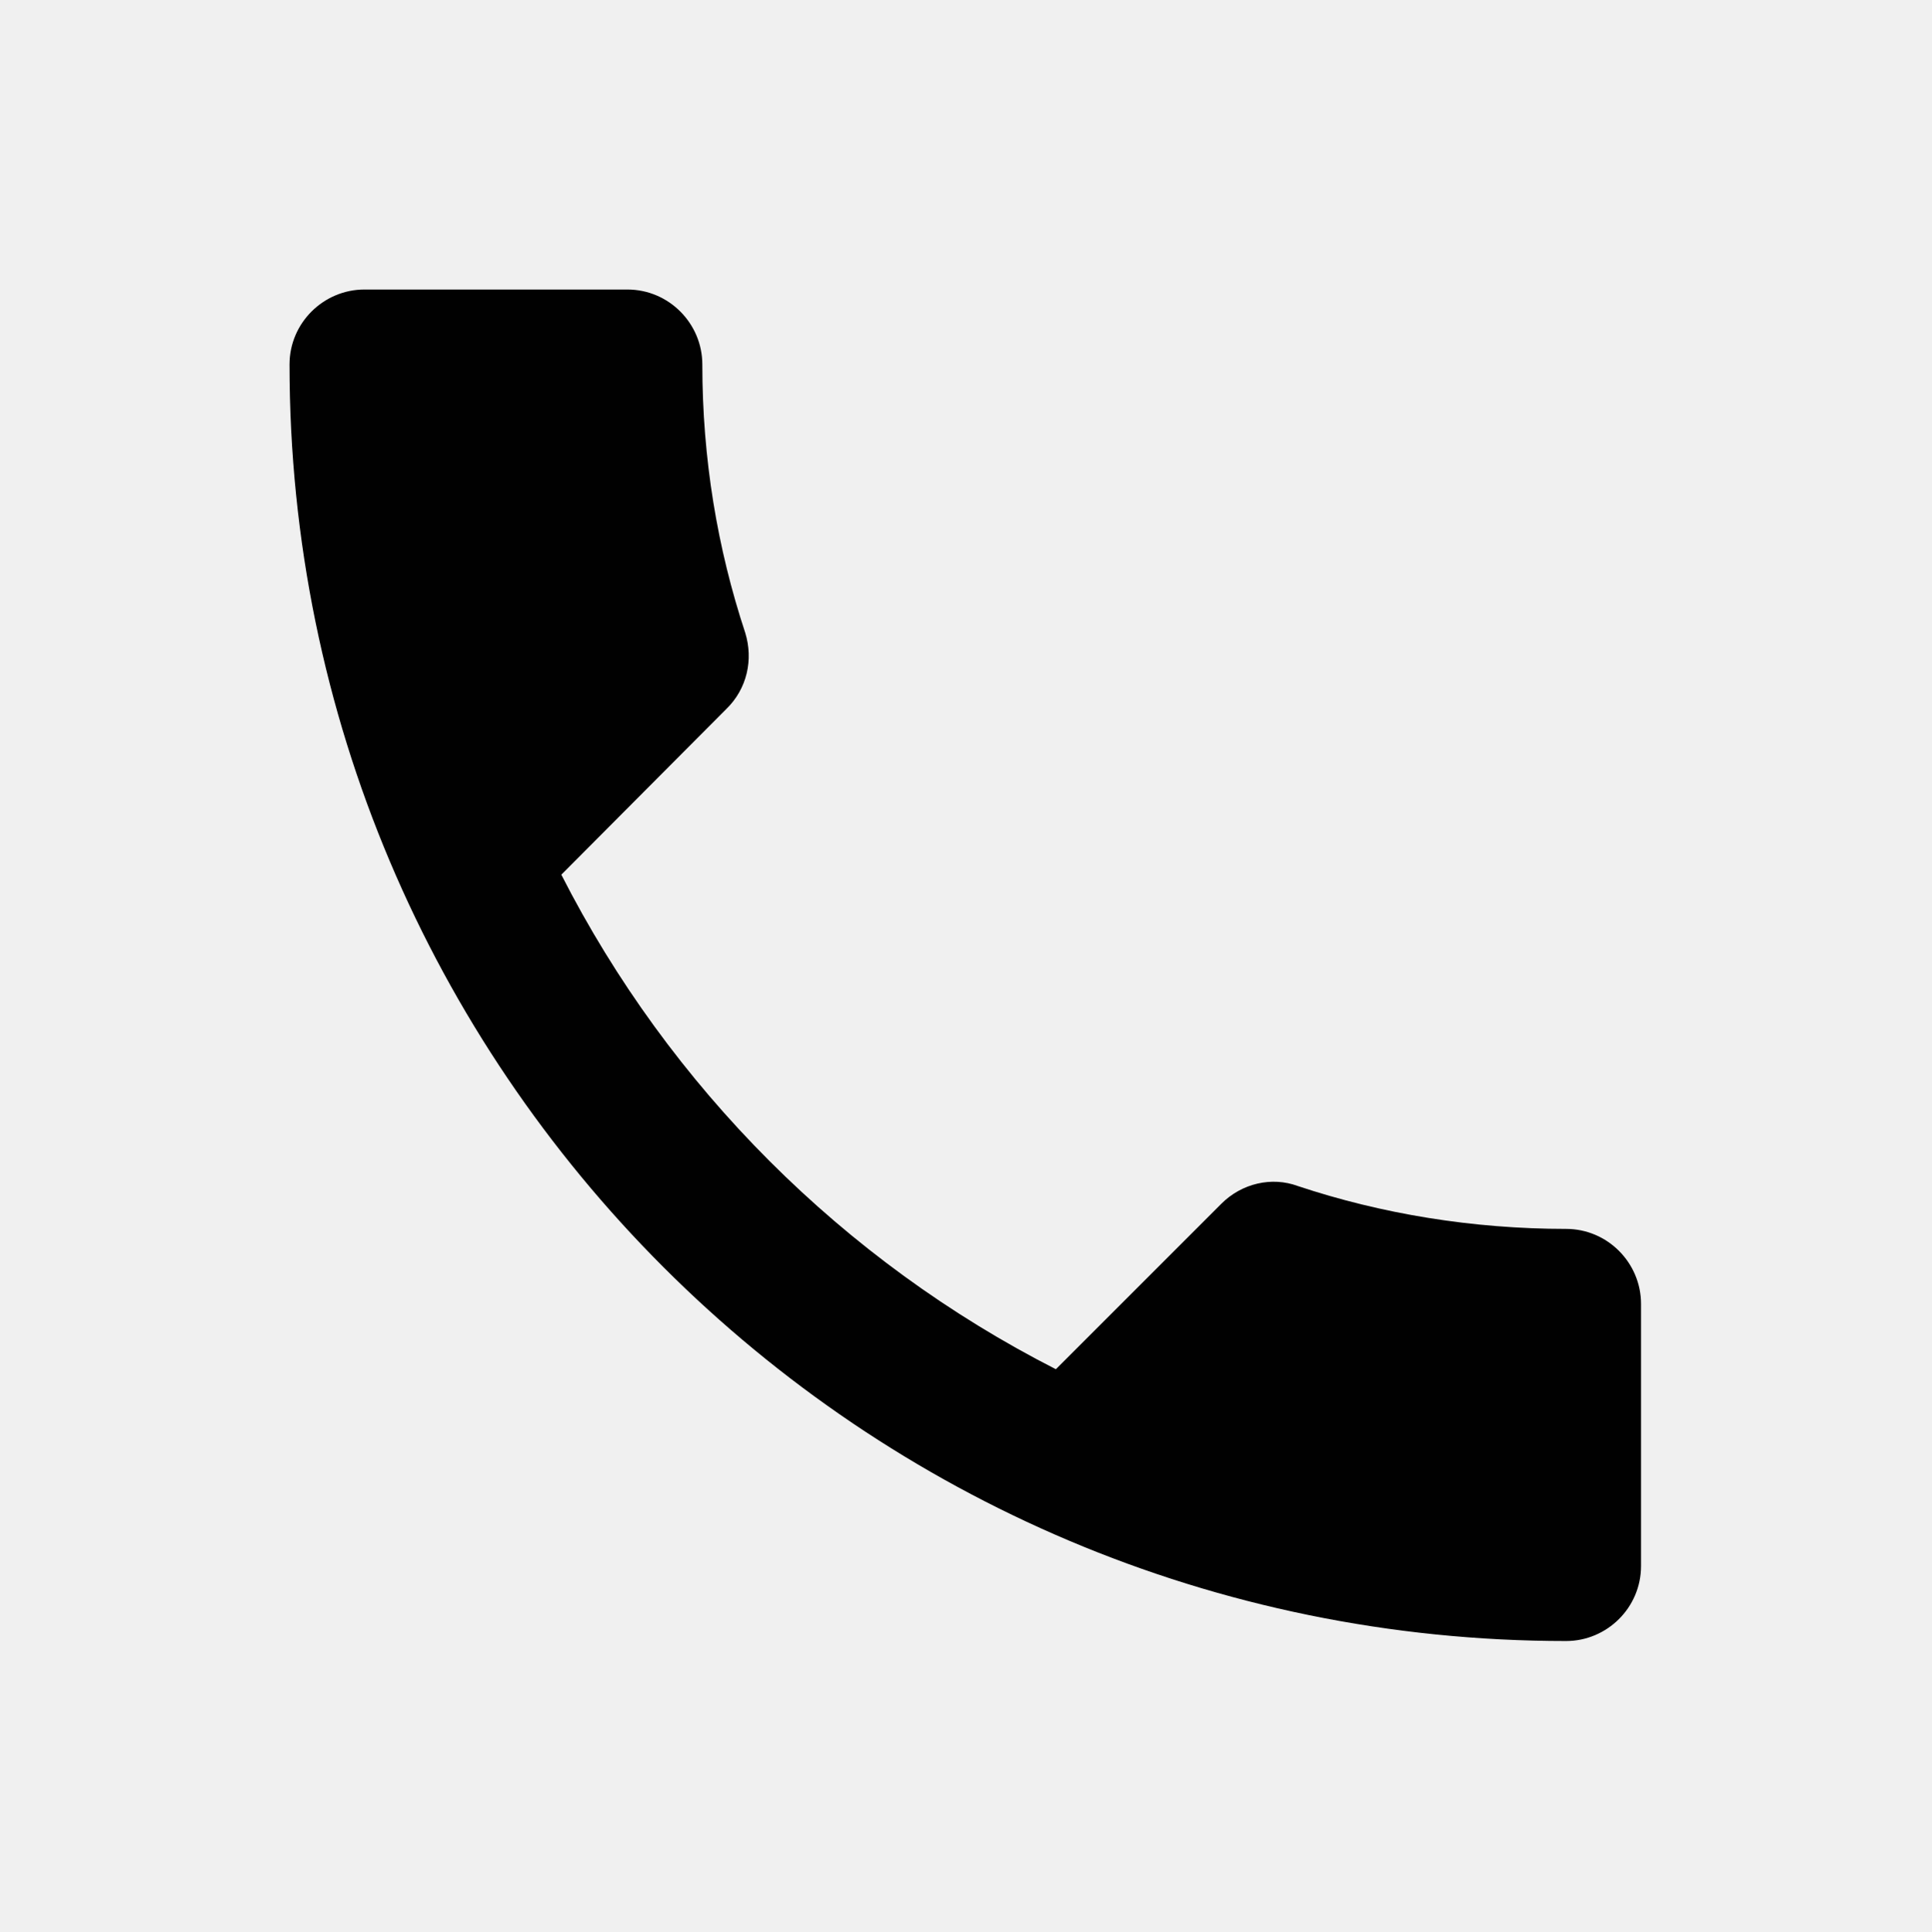
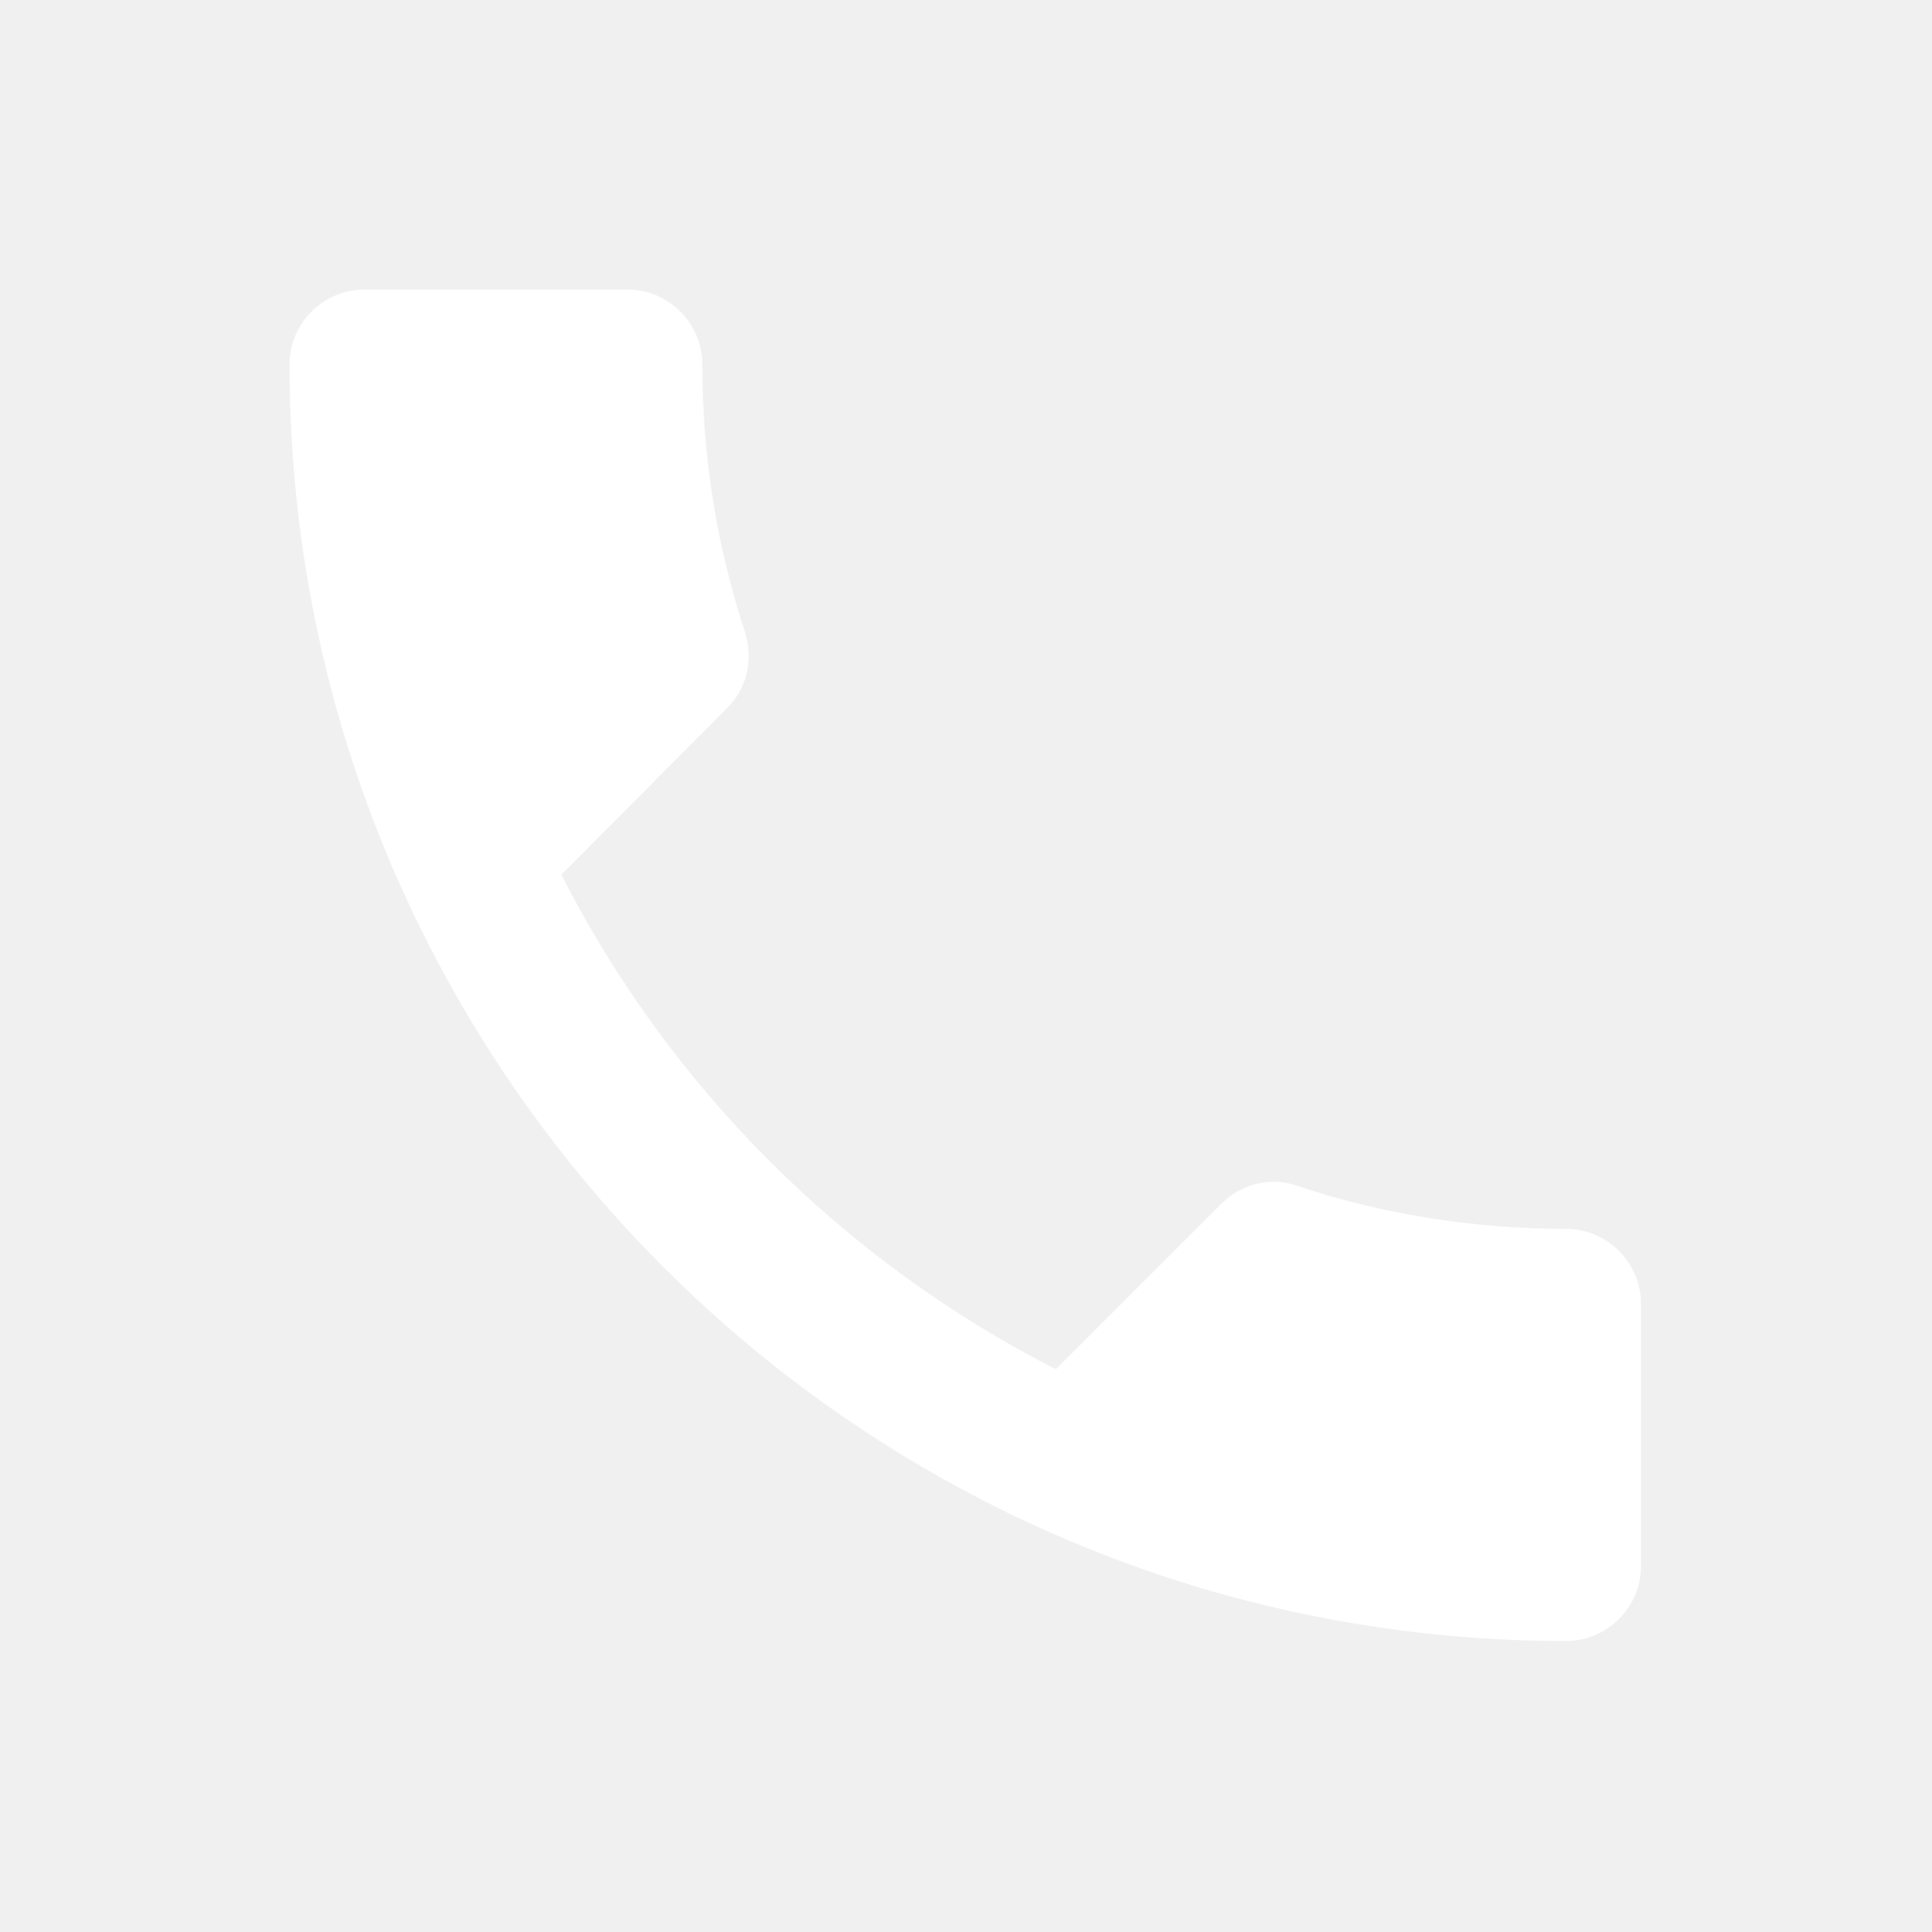
<svg xmlns="http://www.w3.org/2000/svg" version="1.1" id="Layer_1" x="0px" y="0px" viewBox="0 0 283.5 283.5" style="enable-background:new 0 0 283.5 283.5;" xml:space="preserve">
  <style type="text/css">
	.Half_x0020_Highlight_x0020_Blue{fill:url(#SVGID_1_);stroke:#FFFFFF;stroke-width:0.25;stroke-miterlimit:1;}
	.st0{fill:none;stroke:#000000;stroke-miterlimit:10;}
- 	.st1{fill:#060606;}
- 	.st2{fill:#010101;}
+ 	.st1{fill:#FFFFFF;}
+ 	.st2{fill:#060606;}
	.st3{opacity:0.3;fill:#060606;}
- 	.st4{fill:url(#SVGID_2_);}
- 	.st5{fill:#FFFFFF;}
- 	.st6{fill:url(#SVGID_3_);}
- 	.st7{fill:url(#SVGID_4_);}
- 	.st8{fill:url(#SVGID_5_);}
- 	.st9{fill:url(#SVGID_6_);}
- 	.st10{fill:#040404;}
- 	.st11{fill:#30B454;}
- 	.st12{opacity:0.5;}
- 	.st13{fill:none;}
+ 	.st4{fill:#30B454;}
+ 	.st5{opacity:0.5;}
</style>
  <linearGradient id="SVGID_1_" gradientUnits="userSpaceOnUse" x1="-935.43" y1="-2925.951" x2="-935.43" y2="-2926.951">
    <stop offset="0" style="stop-color:#2D409A" />
    <stop offset="0.618" style="stop-color:#2A3282" />
    <stop offset="0.629" style="stop-color:#2A3592" />
    <stop offset="0.983" style="stop-color:#0063A0" />
  </linearGradient>
  <g id="RSS_-_Grey">
    <g id="Reload_-_Orange">
      <g id="Hand">
		</g>
    </g>
  </g>
  <g id="Info">
    <g id="Delete">
	</g>
    <g id="Check">
      <g id="Help">
        <g id="Add_Favorite">
          <g id="Favorite">
            <g id="Photo">
              <g id="Zoom_In">
						</g>
            </g>
          </g>
        </g>
      </g>
    </g>
  </g>
-   <path class="st2" d="M82.4,128.4c15.9,31.2,41.4,56.7,72.6,72.6l24.3-24.3c3-3,7.4-4,11.2-2.6c12.3,4.1,25.7,6.3,39.4,6.3  c6.1,0,11,5,11,11v38.5c0,6.1-5,11-11,11c-103.5,0-187.4-83.9-187.4-187.4c0-6.1,5-11,11-11h38.6c6.1,0,11,5,11,11  c0,13.8,2.2,27,6.3,39.4c1.2,3.9,0.3,8.2-2.8,11.2L82.4,128.4z" />
+   <path class="st1" d="M82.4,128.4c15.9,31.2,41.4,56.7,72.6,72.6l24.3-24.3c3-3,7.4-4,11.2-2.6c12.3,4.1,25.7,6.3,39.4,6.3  c6.1,0,11,5,11,11v38.5c0,6.1-5,11-11,11c-103.5,0-187.4-83.9-187.4-187.4c0-6.1,5-11,11-11h38.6c6.1,0,11,5,11,11  c0,13.8,2.2,27,6.3,39.4c1.2,3.9,0.3,8.2-2.8,11.2L82.4,128.4z" />
</svg>
